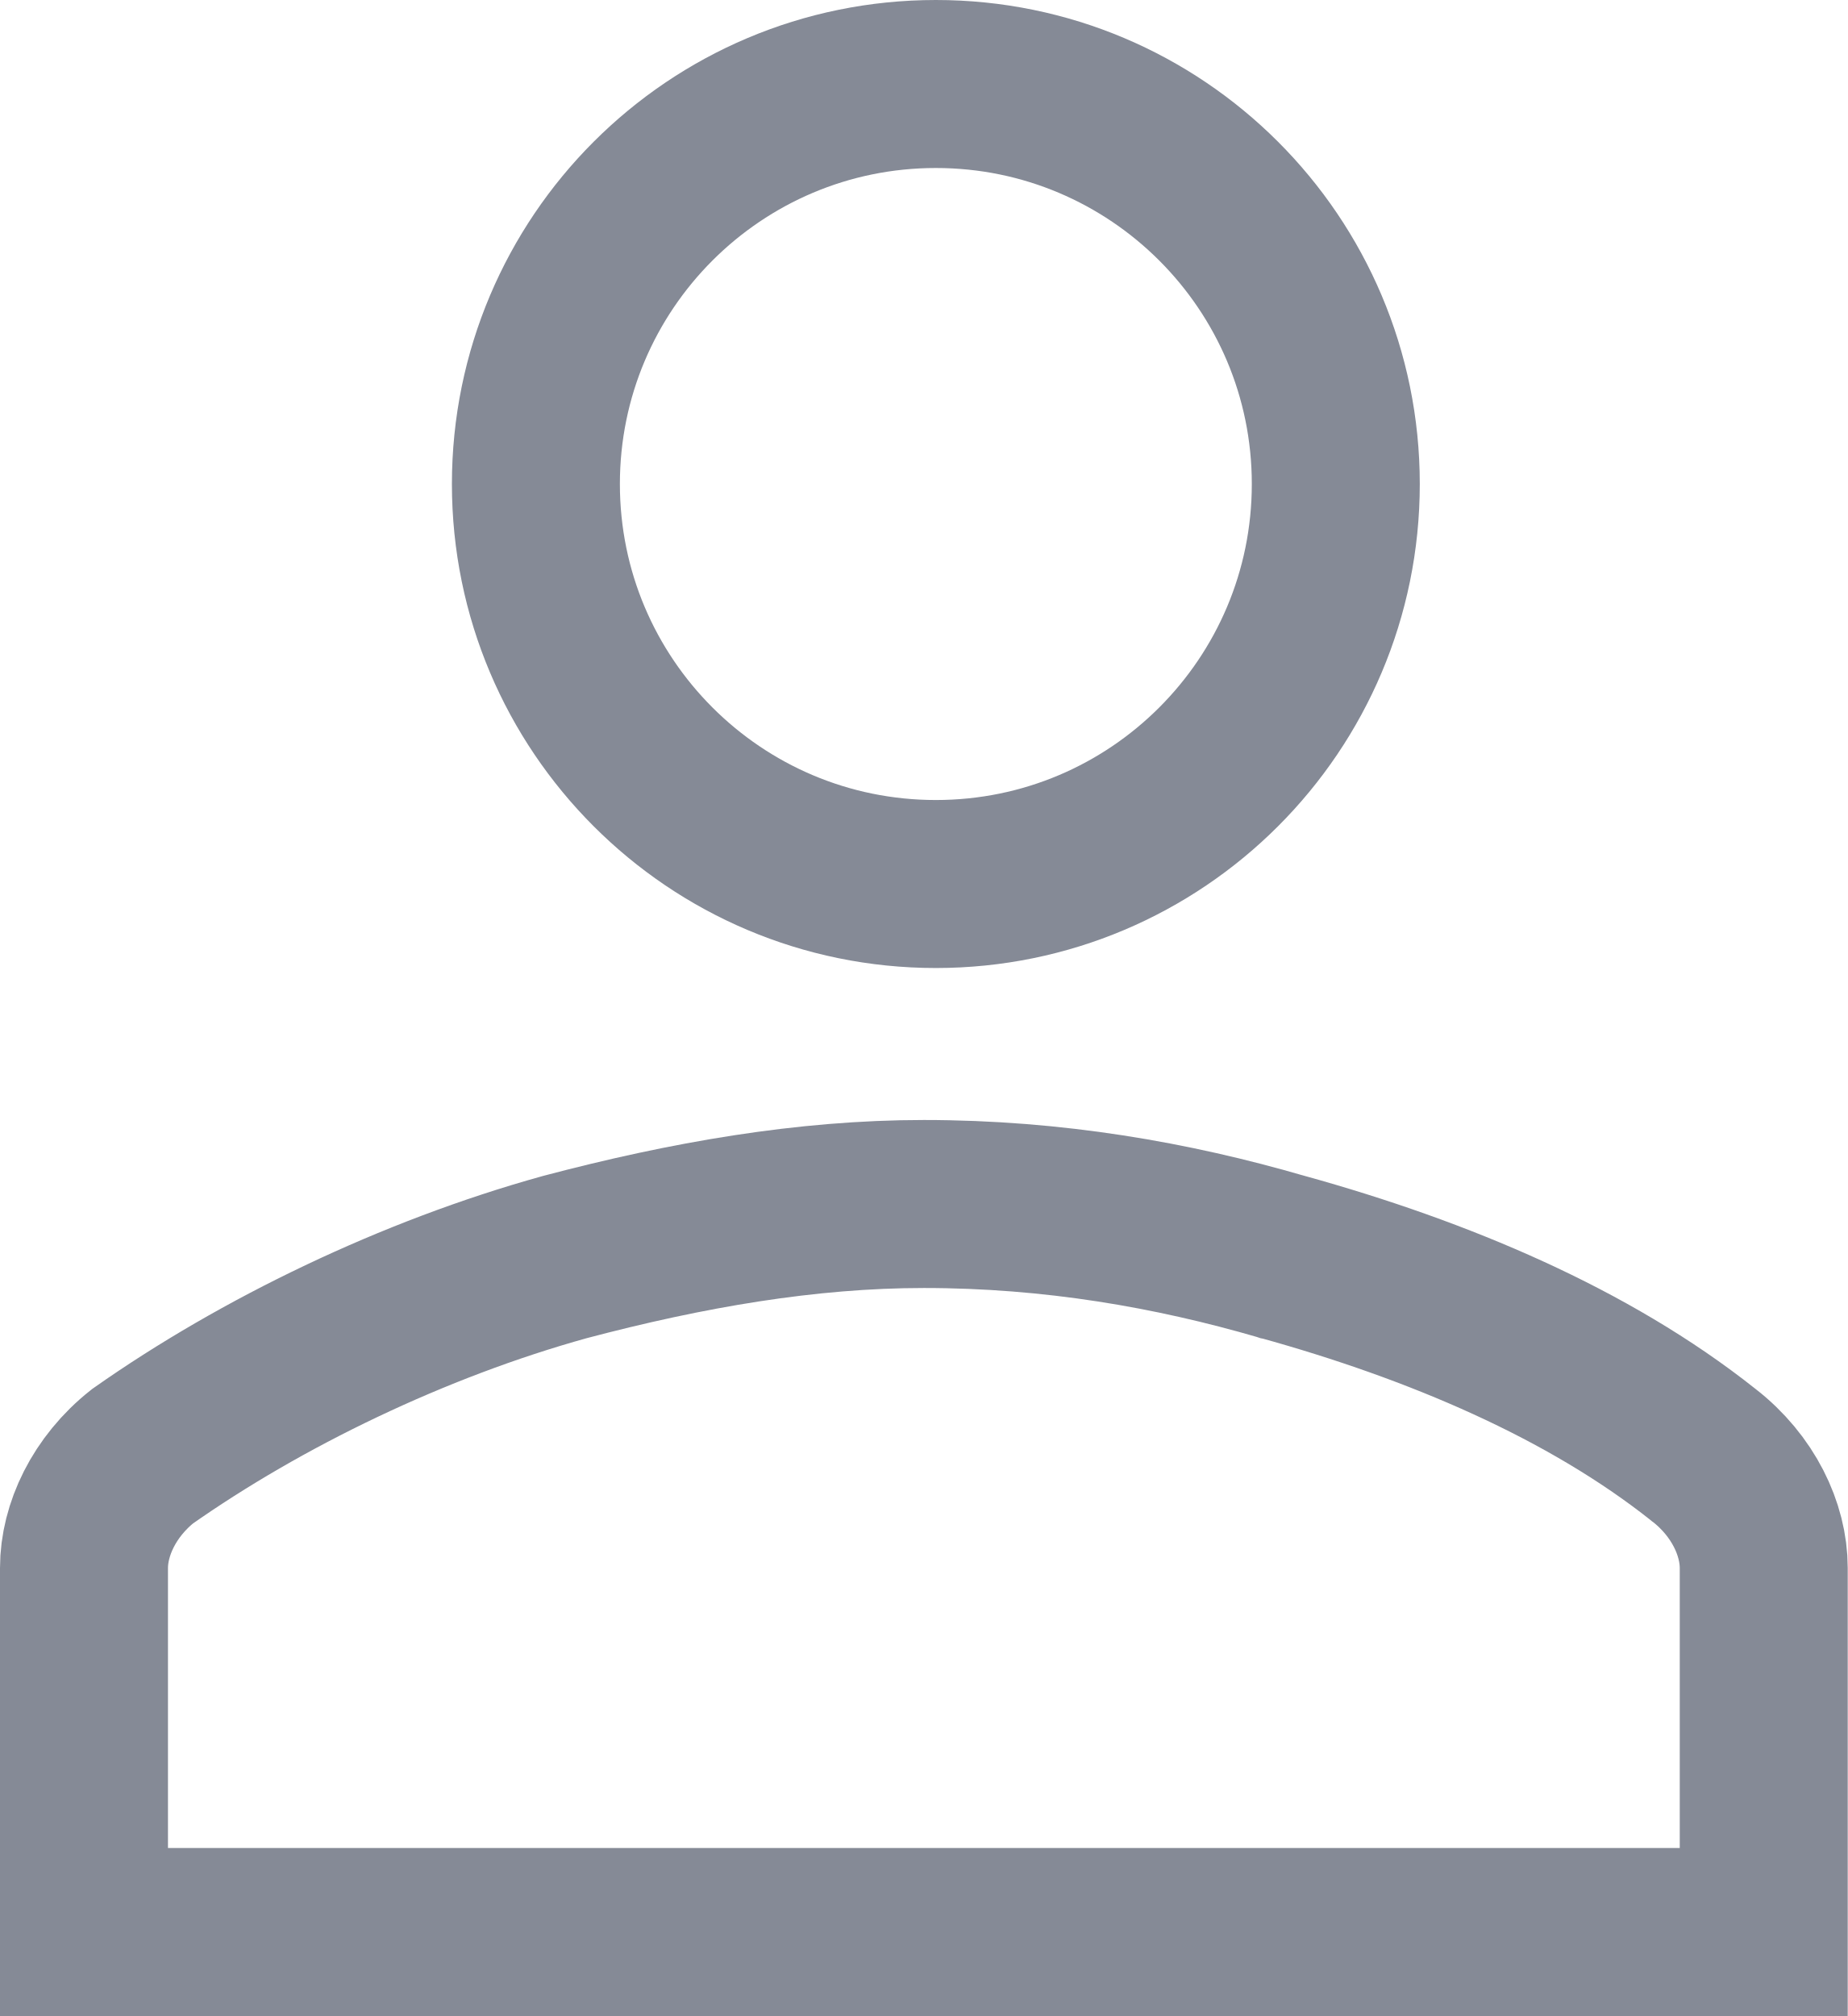
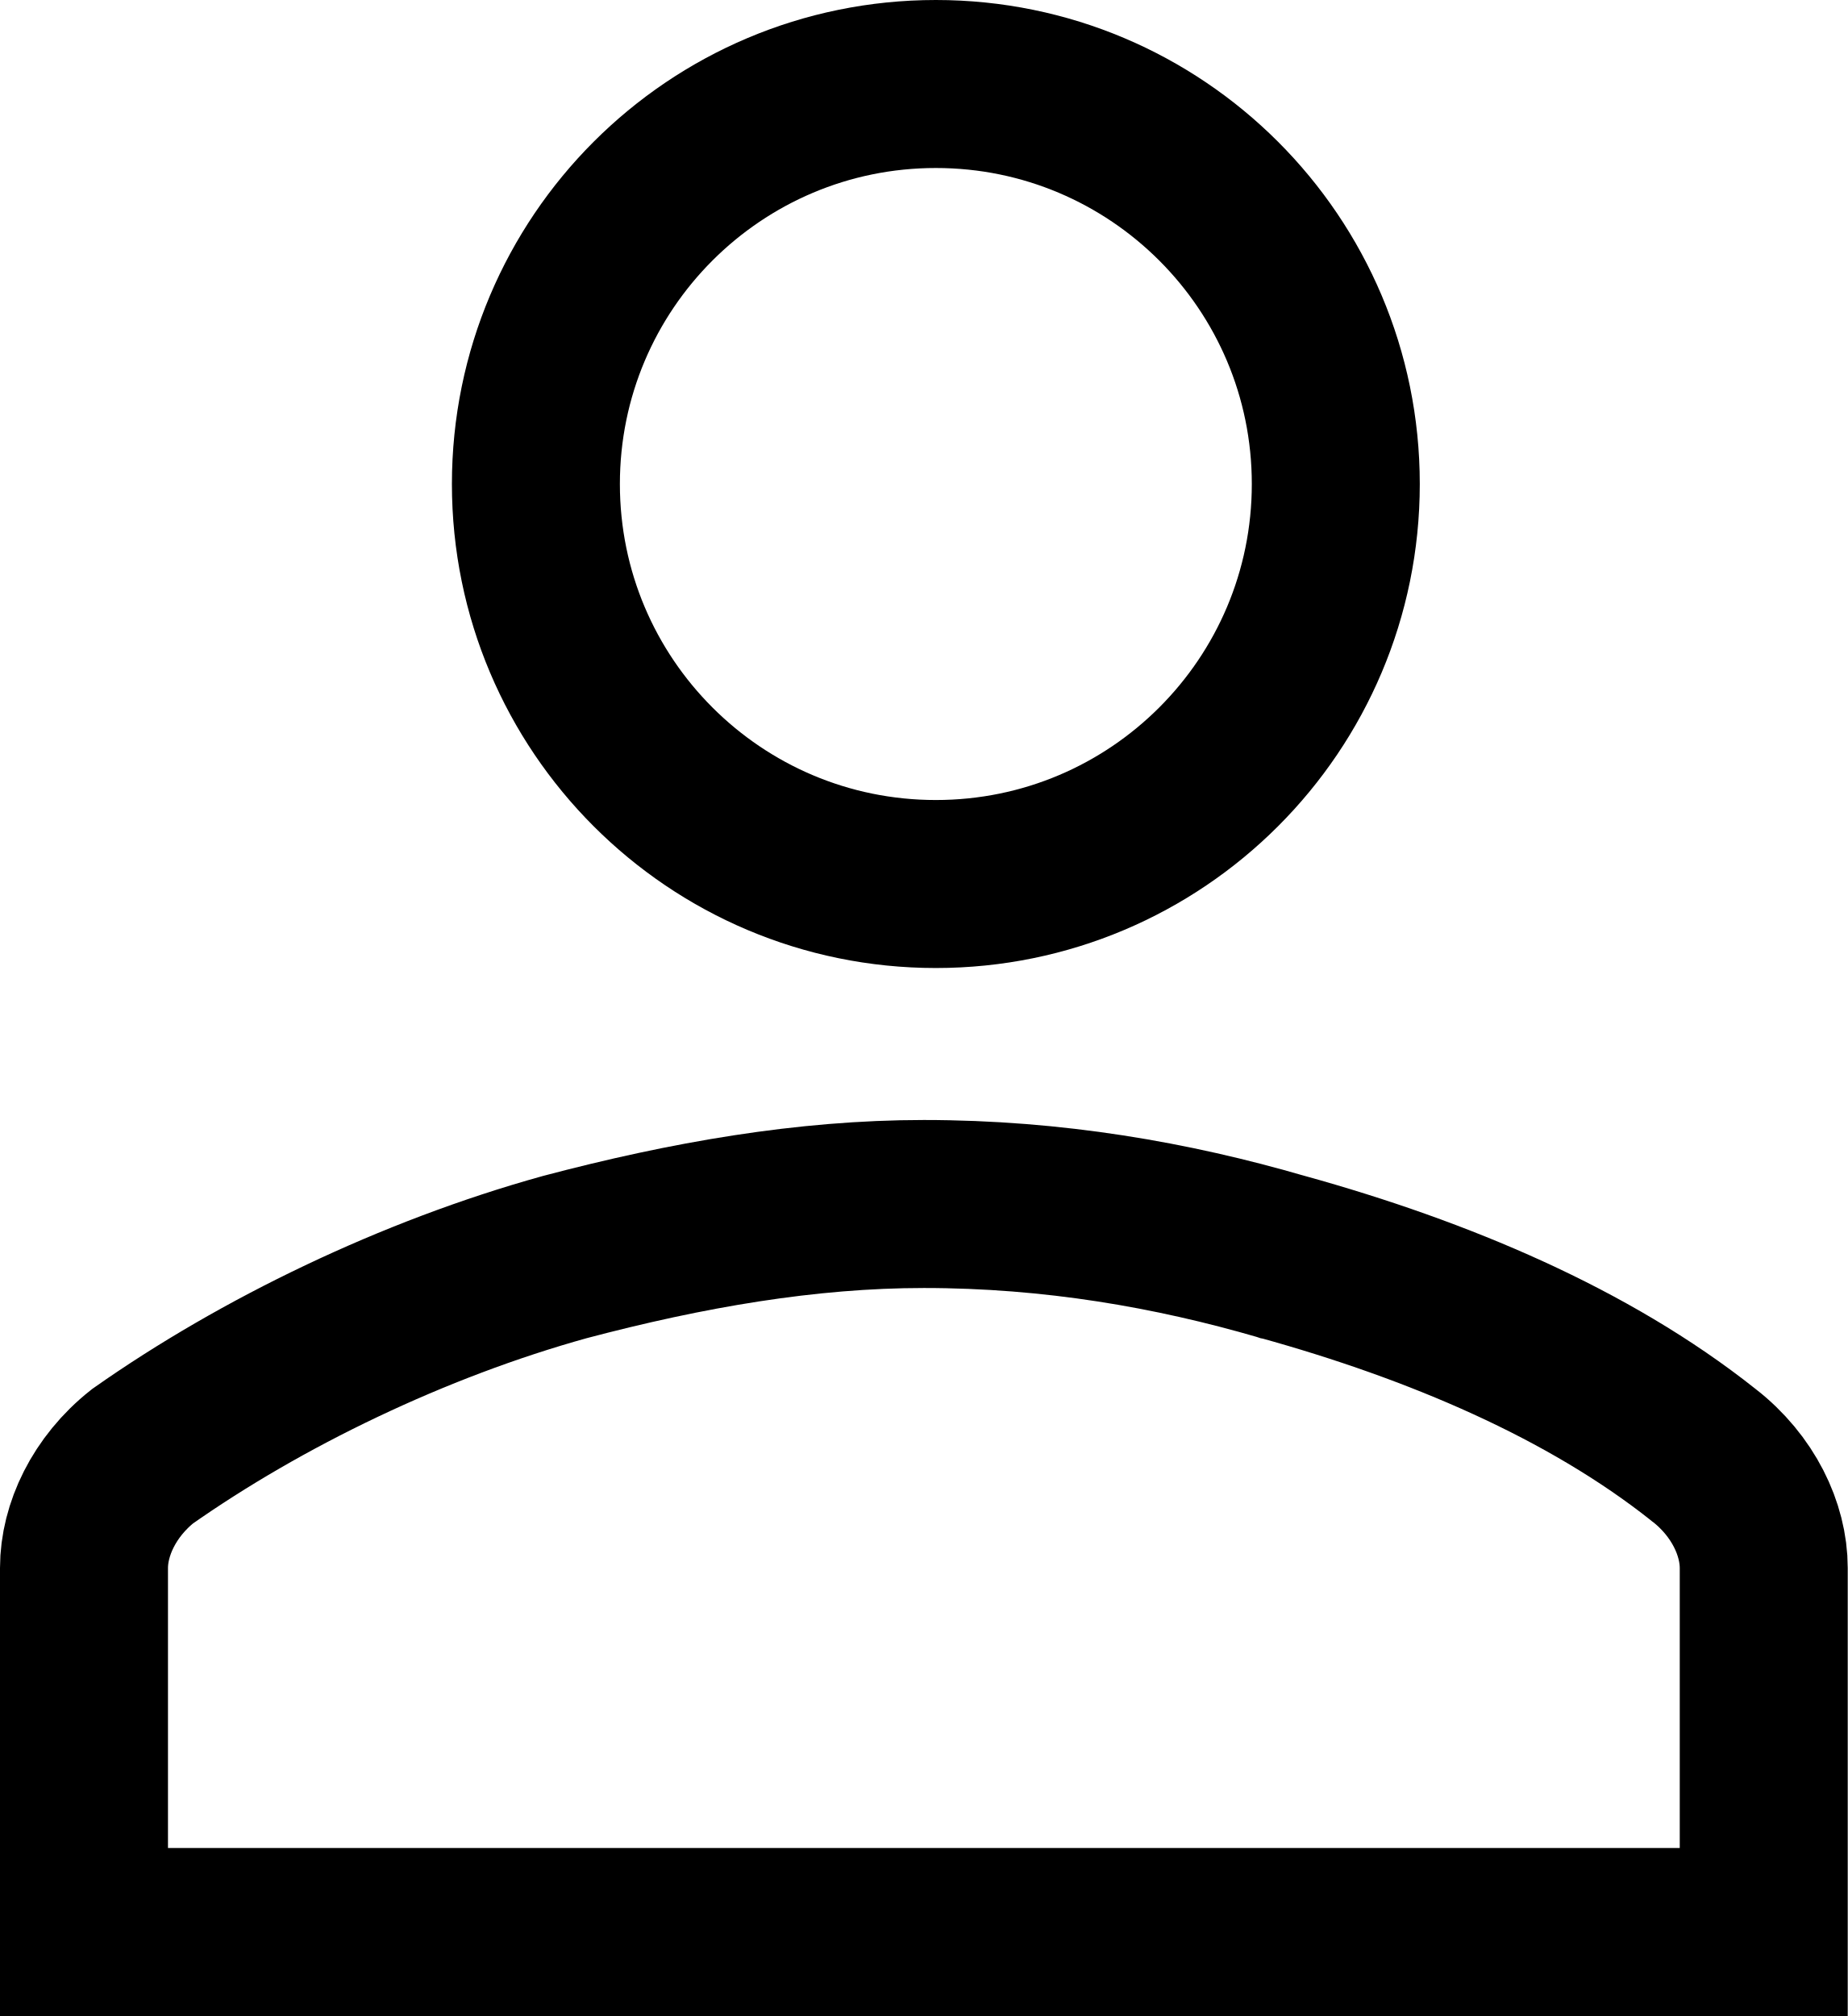
<svg xmlns="http://www.w3.org/2000/svg" width="33" height="36" viewBox="0 0 33 36" fill="none">
-   <path d="M23.857 8.643C23.857 12.588 20.659 15.786 16.714 15.786C12.769 15.786 9.571 12.588 9.571 8.643C9.571 4.698 12.769 1.5 16.714 1.5C20.659 1.5 23.857 4.698 23.857 8.643Z" stroke="#858A96" stroke-width="3" />
-   <path d="M30.418 25.975L30.424 25.98L30.431 25.985C31.133 26.53 31.5 27.308 31.5 28V34.5H1.5V28C1.5 27.317 1.859 26.548 2.545 26.005C4.669 24.512 7.384 23.198 10.086 22.448C12.277 21.869 14.407 21.5 16.5 21.5C18.811 21.5 20.938 21.873 22.887 22.44L22.896 22.443L22.906 22.445C25.69 23.217 28.366 24.347 30.418 25.975Z" stroke="#858A96" stroke-width="3" />
+   <path d="M23.857 8.643C23.857 12.588 20.659 15.786 16.714 15.786C12.769 15.786 9.571 12.588 9.571 8.643C9.571 4.698 12.769 1.5 16.714 1.5C20.659 1.5 23.857 4.698 23.857 8.643Z" stroke="currentColor" stroke-width="3" />
+   <path d="M30.418 25.975L30.424 25.98L30.431 25.985C31.133 26.53 31.5 27.308 31.5 28V34.5H1.5V28C1.5 27.317 1.859 26.548 2.545 26.005C4.669 24.512 7.384 23.198 10.086 22.448C12.277 21.869 14.407 21.5 16.5 21.5C18.811 21.5 20.938 21.873 22.887 22.44L22.896 22.443L22.906 22.445C25.69 23.217 28.366 24.347 30.418 25.975Z" stroke="currentColor" stroke-width="3" />
</svg>
